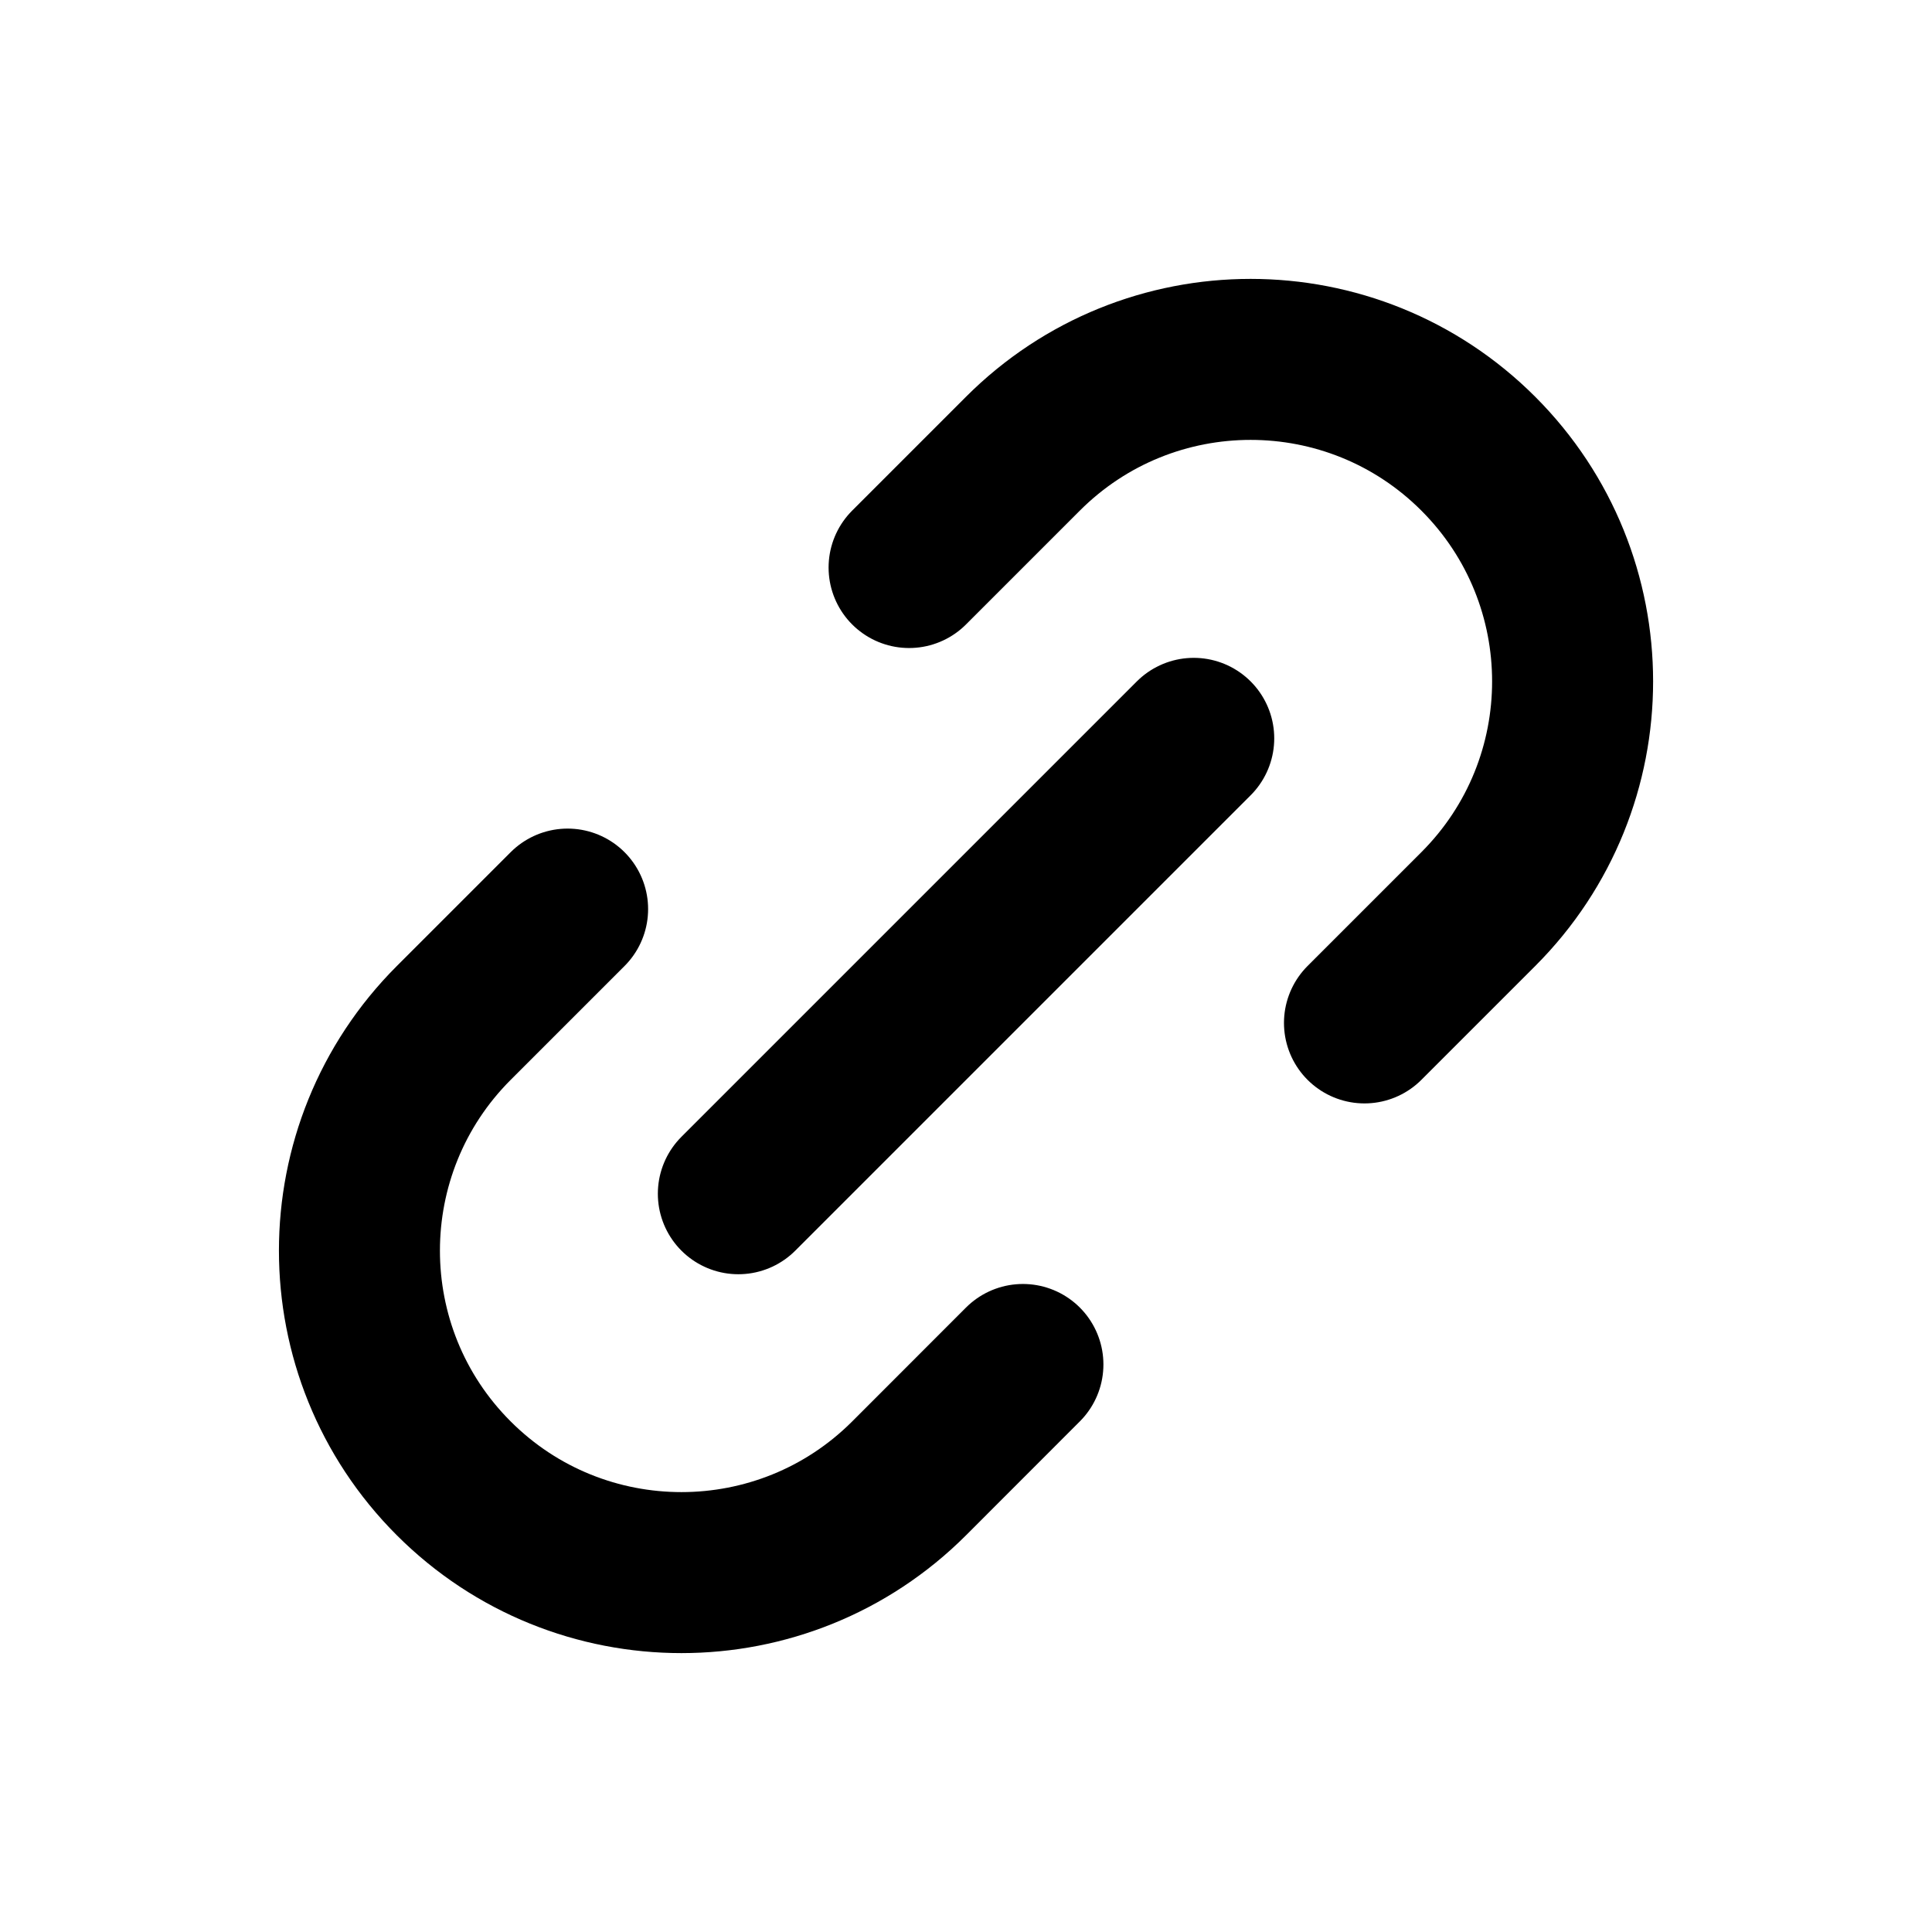
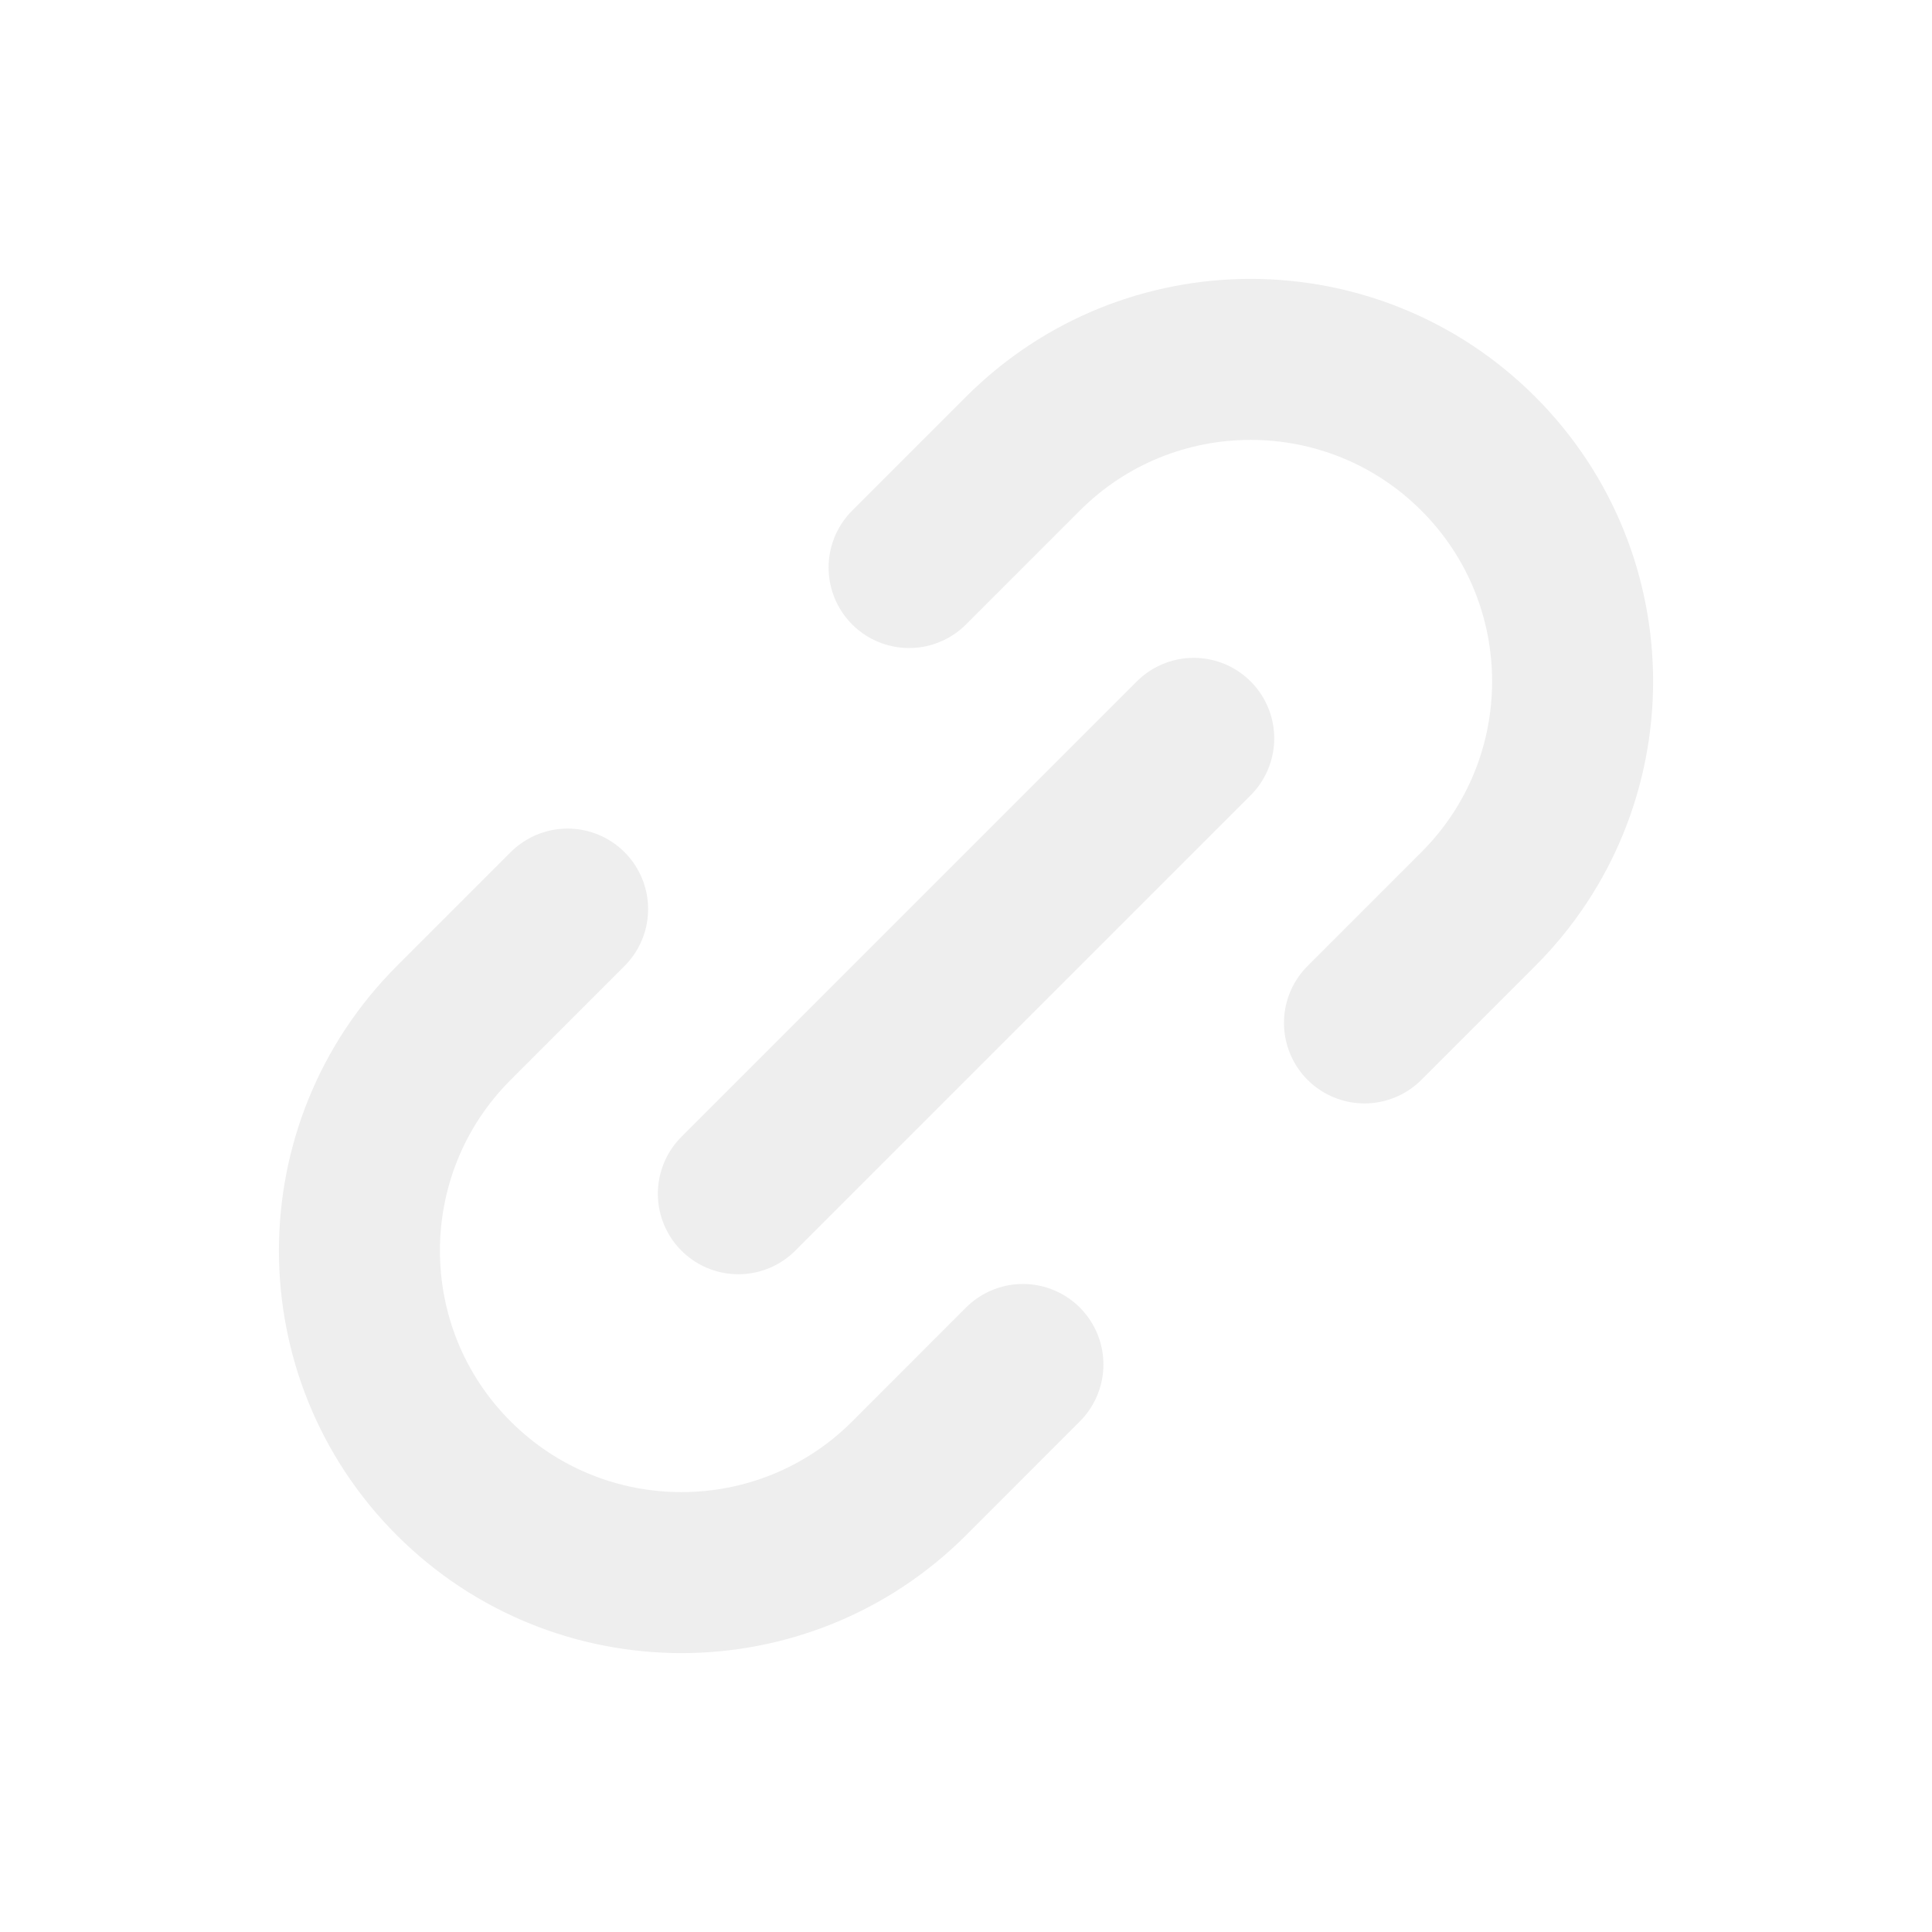
<svg xmlns="http://www.w3.org/2000/svg" width="800px" height="800px" viewBox="0 0 24 24" fill="none">
  <g id="Interface / Link">
-     <path id="Vector" d="M9.172 14.829L14.829 9.172M7.051 11.293L5.637 12.707C4.075 14.269 4.074 16.802 5.636 18.364C7.198 19.926 9.732 19.926 11.294 18.364L12.707 16.95M11.293 7.05L12.707 5.636C14.269 4.074 16.802 4.074 18.364 5.636C19.926 7.198 19.926 9.731 18.364 11.293L16.95 12.707" stroke="#000000" stroke-width="2" stroke-linecap="round" stroke-linejoin="round" />
+     <path id="Vector" d="M9.172 14.829L14.829 9.172M7.051 11.293L5.637 12.707C4.075 14.269 4.074 16.802 5.636 18.364C7.198 19.926 9.732 19.926 11.294 18.364L12.707 16.95M11.293 7.05L12.707 5.636C14.269 4.074 16.802 4.074 18.364 5.636C19.926 7.198 19.926 9.731 18.364 11.293L16.95 12.707" stroke="#eeeeee" stroke-width="2" stroke-linecap="round" stroke-linejoin="round" />
  </g>
</svg>
